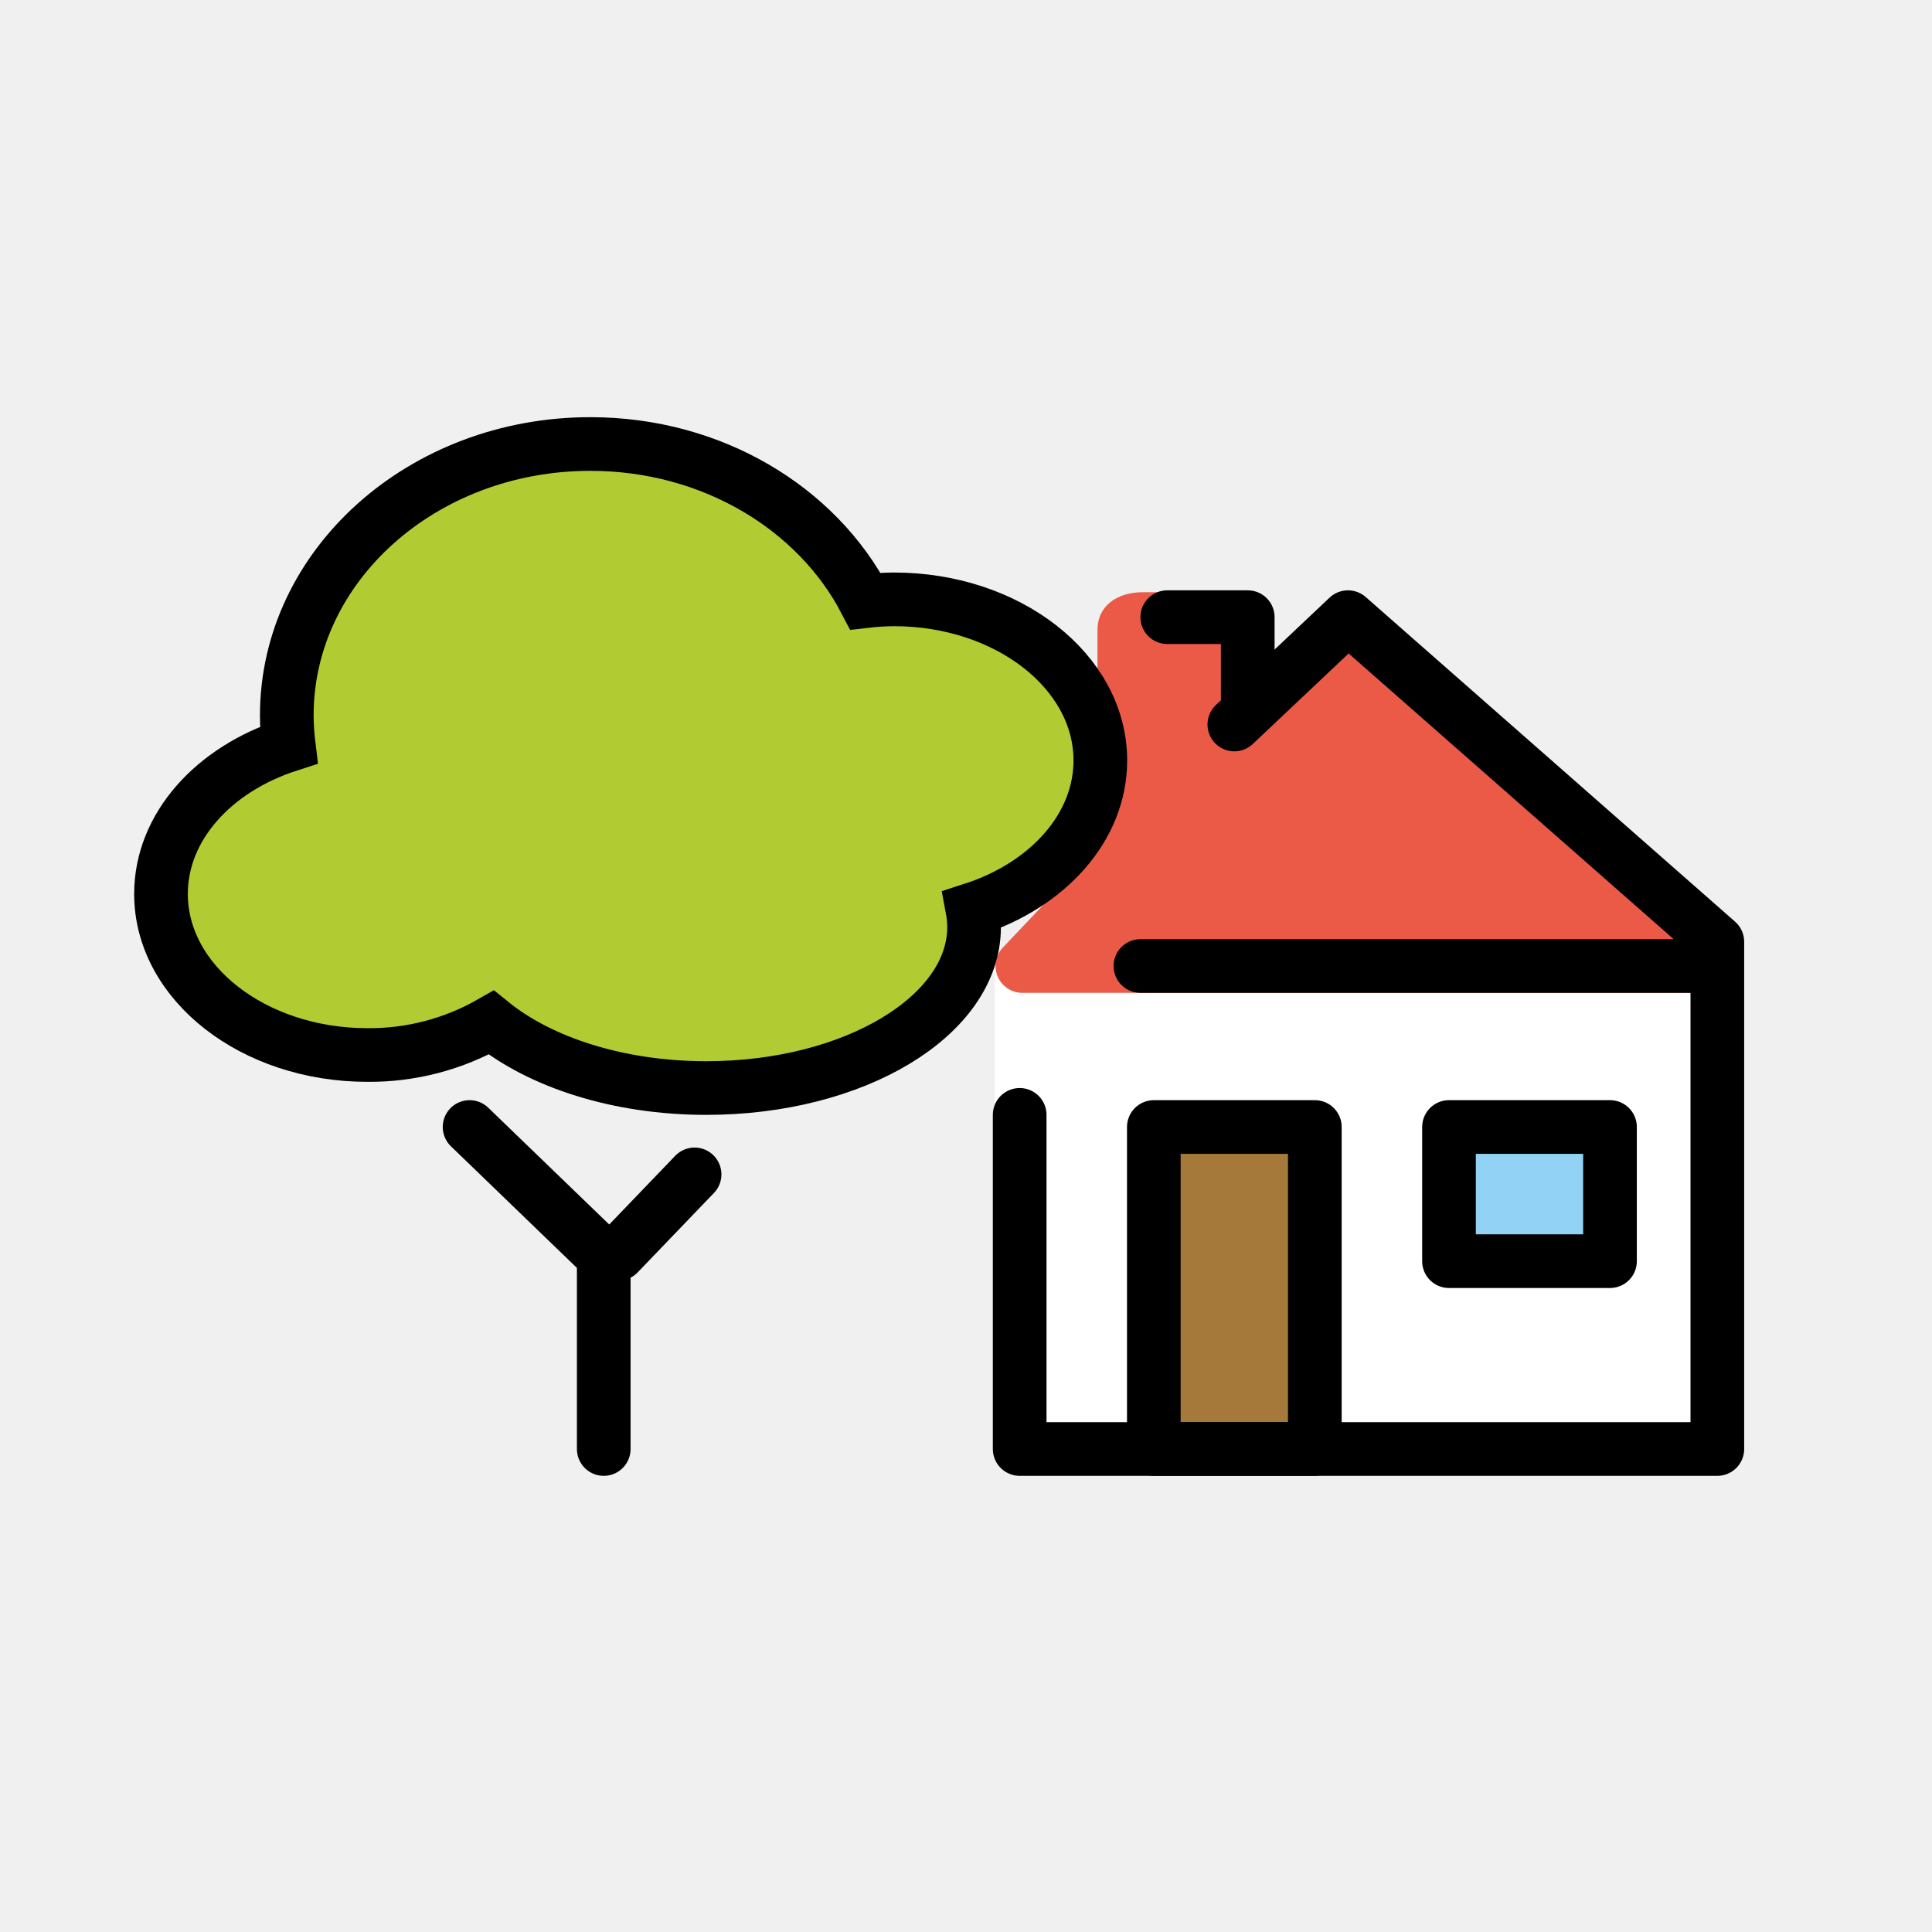
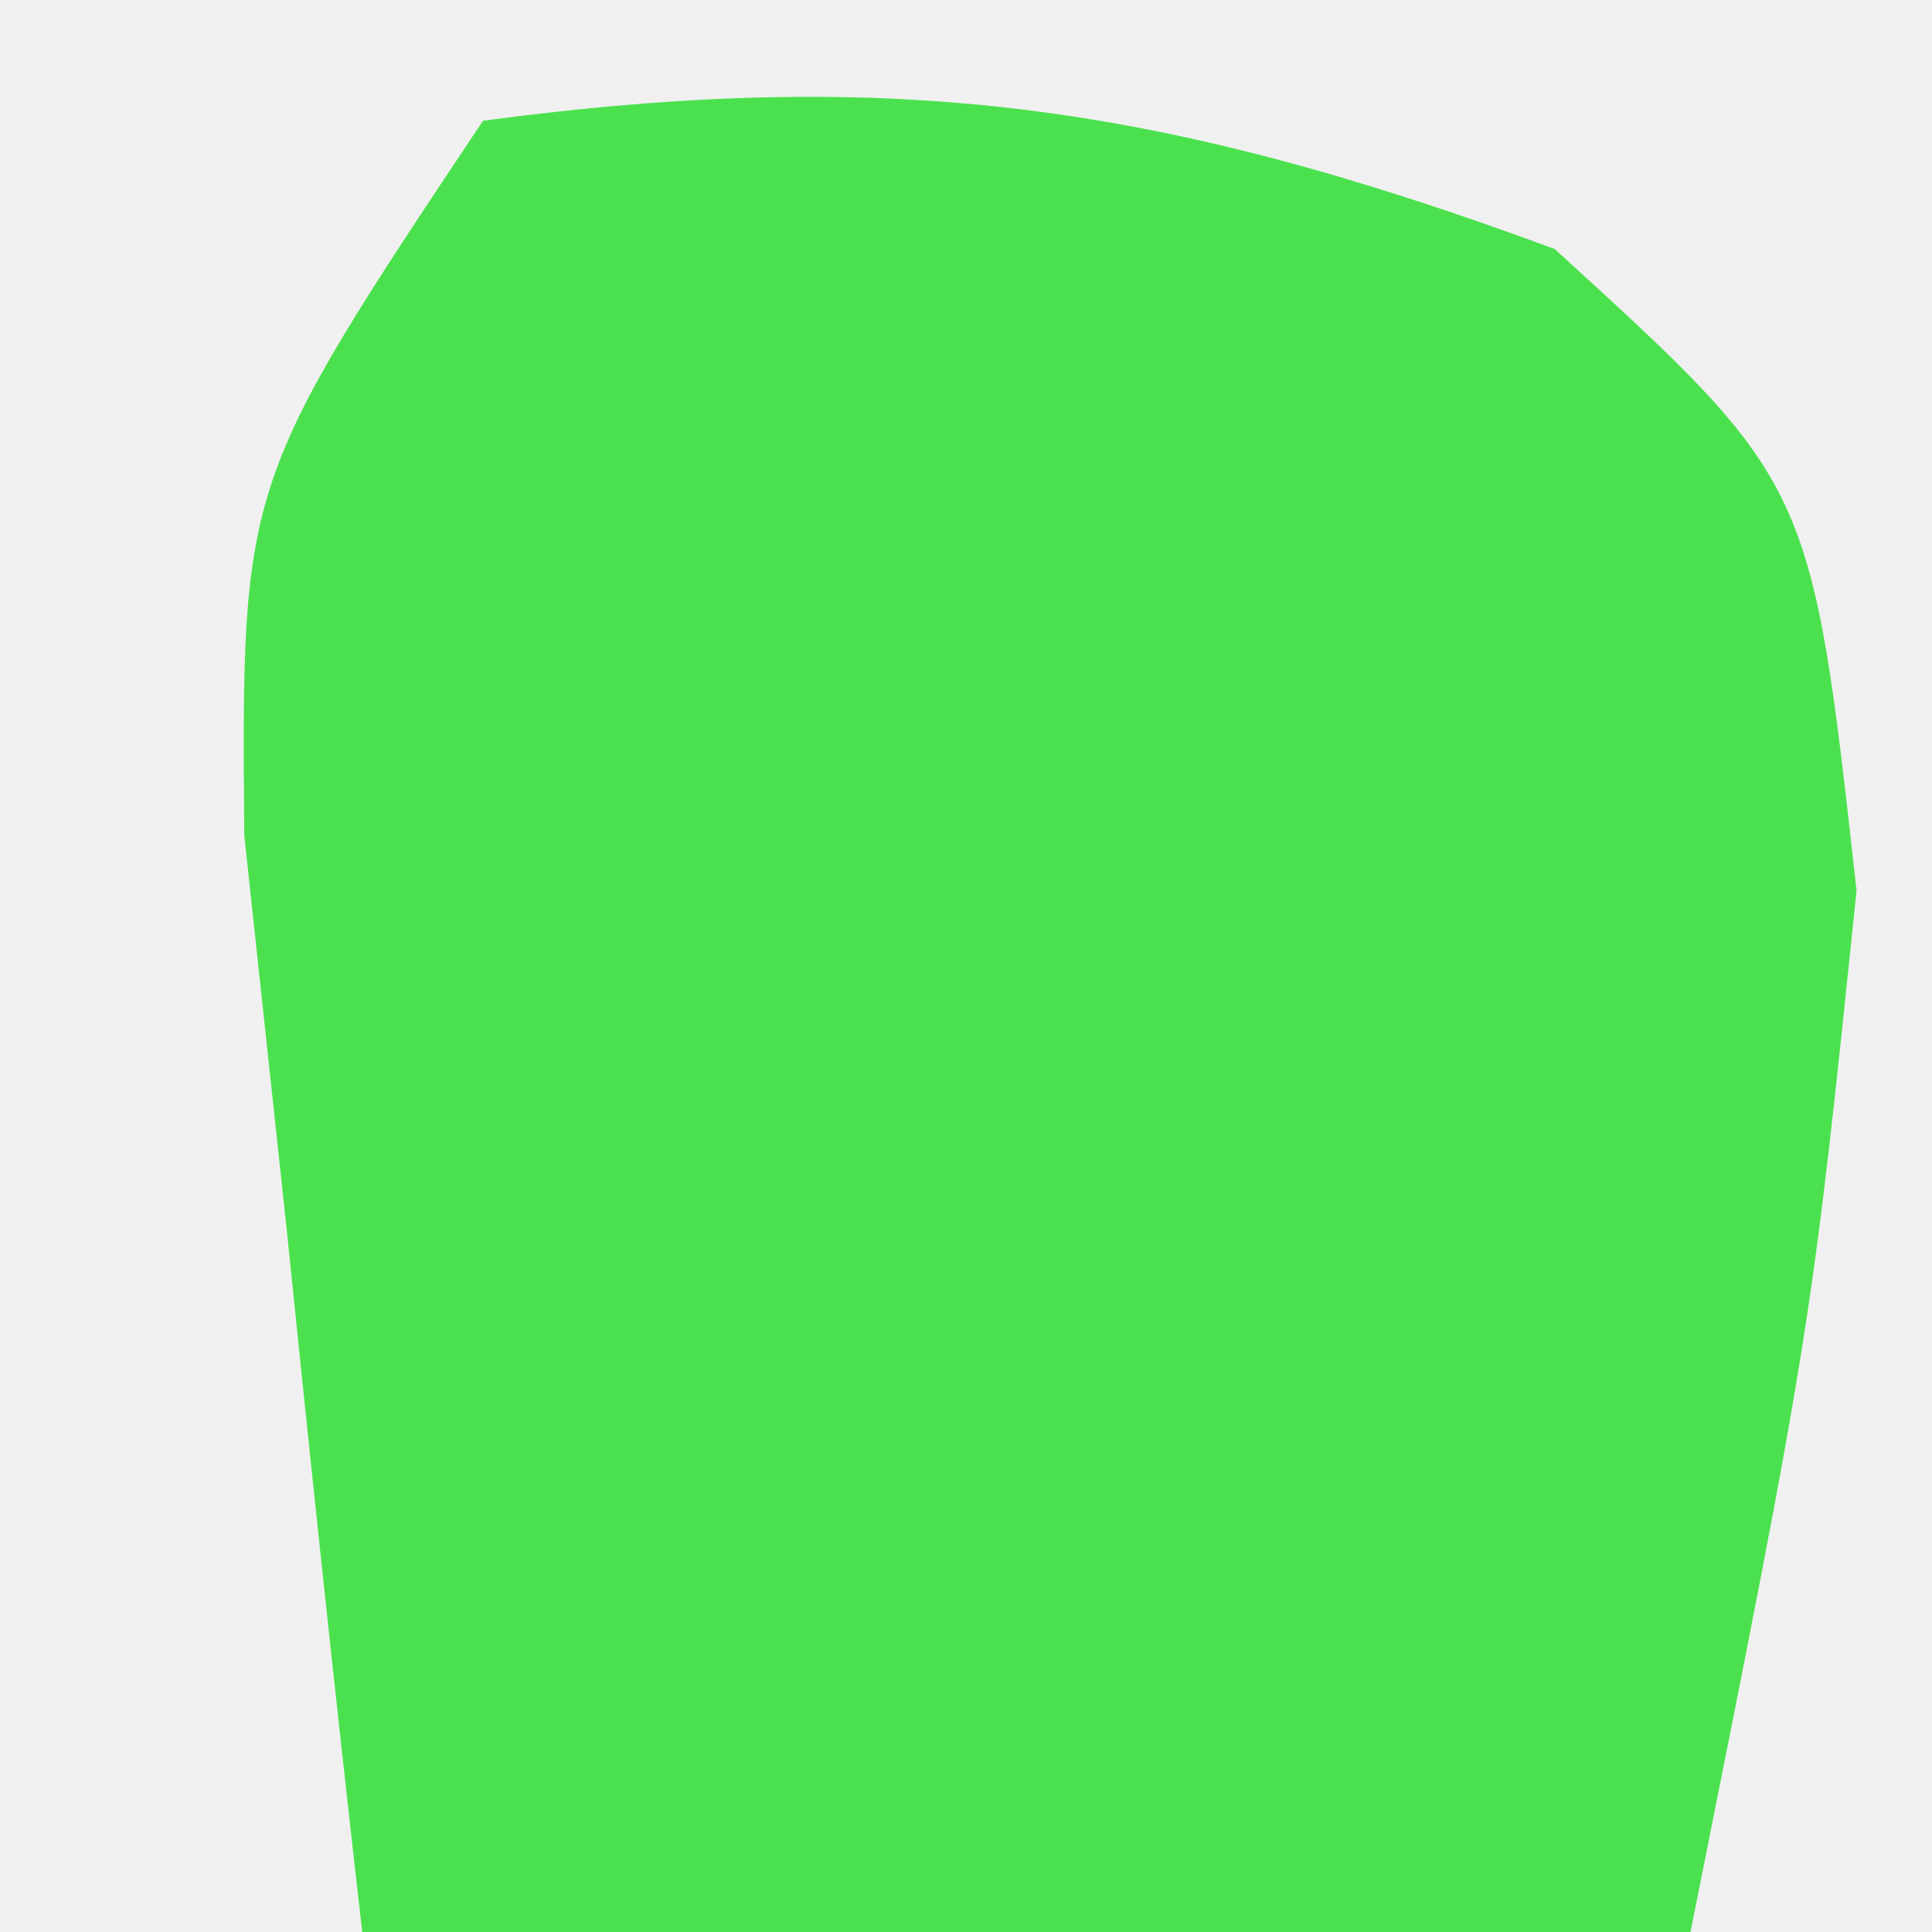
- <svg xmlns="http://www.w3.org/2000/svg" id="emoji" viewBox="0 0 72 72" version="1.1">
-   <g id="color">
-     <rect x="37.075" y="36.053" width="26.884" height="18.114" fill="#FFFFFF" />
-     <polygon fill="#EA5A47" stroke="#EA5A47" stroke-linecap="round" stroke-linejoin="round" stroke-miterlimit="10" stroke-width="2" points="50.235,23.2 38.1,36 63.5,36" />
-     <path fill="#EA5A47" d="M47.3,26l-6.4,6.059v-8.573c0-0.931,0.755-1.416,1.686-1.416h3.028 c0.931,0,1.686,0.485,1.686,1.416C47.3,23.486,47.3,26,47.3,26z" />
-     <rect x="43" y="42" width="6" height="12" fill="#A57939" />
-     <rect x="54" y="42" width="6" height="5" fill="#92D3F5" />
-     <path fill="#B1CC33" d="M41.006,28.339c0-3.312-3.445-6.003-7.694-6.003c-0.355,0.003-0.71,0.025-1.062,0.066 c-1.8-3.455-5.707-5.855-10.25-5.855c-6.248,0-11.312,4.529-11.312,10.114c0.001,0.369,0.025,0.738,0.07,1.104 C7.966,28.666,6,30.81,6,33.314c0,3.312,3.445,6.003,7.694,6.003c1.615,0.014,3.206-0.402,4.614-1.207 c1.818,1.477,4.726,2.438,8.015,2.438c5.511,0,9.978-2.688,9.978-6.003c-0.001-0.219-0.021-0.438-0.061-0.653 C39.036,32.99,41.006,30.845,41.006,28.339z" />
-   </g>
-   <g id="hair" />
-   <g id="skin" />
-   <g id="skin-shadow" />
-   <g id="line">
-     <polyline fill="none" stroke="#000000" stroke-linecap="round" stroke-linejoin="round" stroke-miterlimit="10" stroke-width="2" points="46,27 50.235,23 64,35.098 64,54 38,54 38,41.548" />
-     <rect x="43" y="42" width="6" height="12" fill="none" stroke="#000000" stroke-linecap="round" stroke-linejoin="round" stroke-miterlimit="10" stroke-width="2" />
-     <rect x="54" y="42" width="6" height="5" fill="none" stroke="#000000" stroke-linecap="round" stroke-linejoin="round" stroke-miterlimit="10" stroke-width="2" />
-     <polyline fill="none" stroke="#000000" stroke-linecap="round" stroke-linejoin="round" stroke-miterlimit="10" stroke-width="2" points="43.5,23 46.5,23 46.5,26" />
-     <path fill="none" stroke="#000000" stroke-miterlimit="10" stroke-width="2" d="M31.245,39.34" />
-     <polyline fill="none" stroke="#000000" stroke-linecap="round" stroke-linejoin="round" stroke-width="2" points="22.5,54 22.5,46.827 17.5,42" />
-     <line x1="23.041" x2="25.885" y1="46.727" y2="43.766" fill="none" stroke="#000000" stroke-linecap="round" stroke-linejoin="round" stroke-width="2" />
-     <path fill="none" stroke="#000000" stroke-linecap="round" stroke-miterlimit="10" stroke-width="2" d="M41.006,28.339 c0-3.312-3.445-6.003-7.694-6.003c-0.355,0.003-0.71,0.025-1.062,0.066c-1.8-3.455-5.707-5.855-10.25-5.855 c-6.248,0-11.312,4.529-11.312,10.114c0.001,0.369,0.025,0.738,0.07,1.104C7.966,28.666,6,30.81,6,33.314 c0,3.312,3.445,6.003,7.694,6.003c1.615,0.014,3.206-0.402,4.614-1.207c1.818,1.477,4.726,2.438,8.015,2.438 c5.511,0,9.978-2.688,9.978-6.003c-0.001-0.219-0.021-0.438-0.061-0.653 C39.036,32.99,41.006,30.845,41.006,28.339z" />
-     <line x1="63.5" x2="42.5" y1="36" y2="36" fill="none" stroke="#000000" stroke-linecap="round" stroke-linejoin="round" stroke-miterlimit="10" stroke-width="2" />
-   </g>
+ <svg xmlns="http://www.w3.org/2000/svg" version="1.1" width="16" height="16">
+   <path d="M0 0 C3.419 -0.456 5.64 -0.133 8.875 1.062 C11 3 11 3 11.375 6.375 C11 10 11 10 10 15 C6.37 15 2.74 15 -1 15 C-1.222 13.064 -1.427 11.126 -1.625 9.188 C-1.741 8.109 -1.857 7.03 -1.977 5.918 C-2 3 -2 3 0 0 Z " fill="#4BE14E" transform="translate(4,1)" />
</svg>
